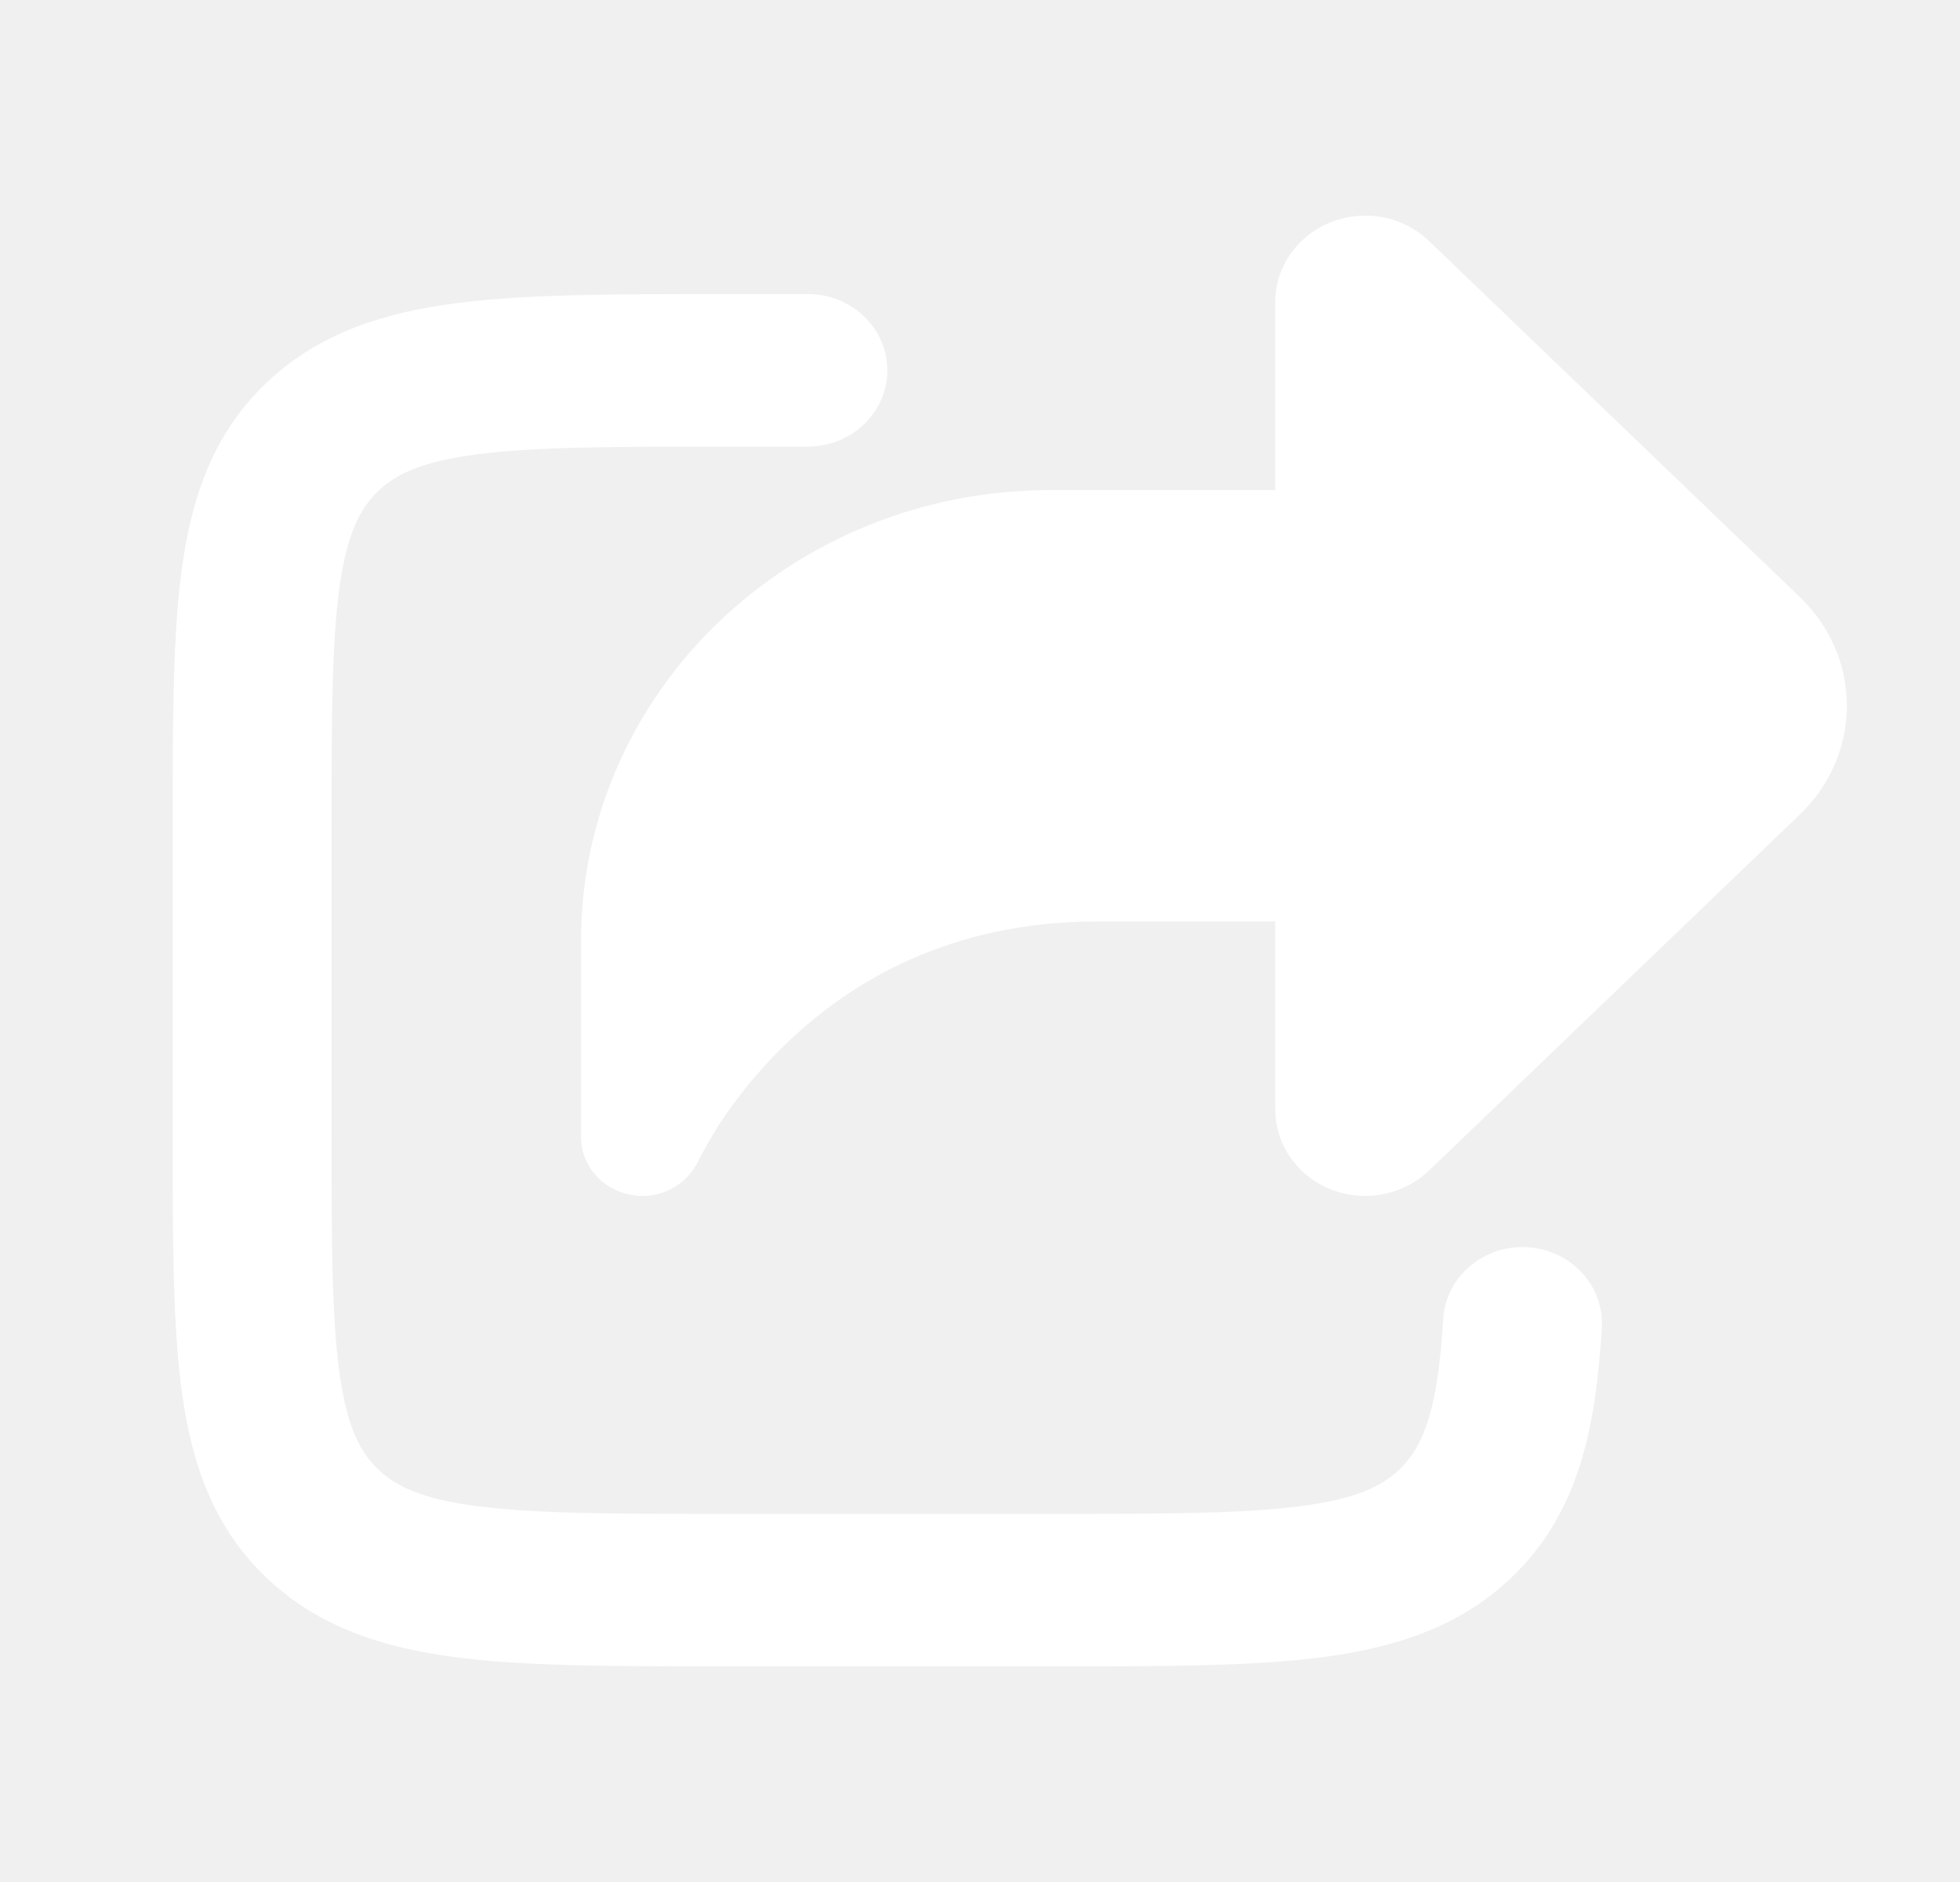
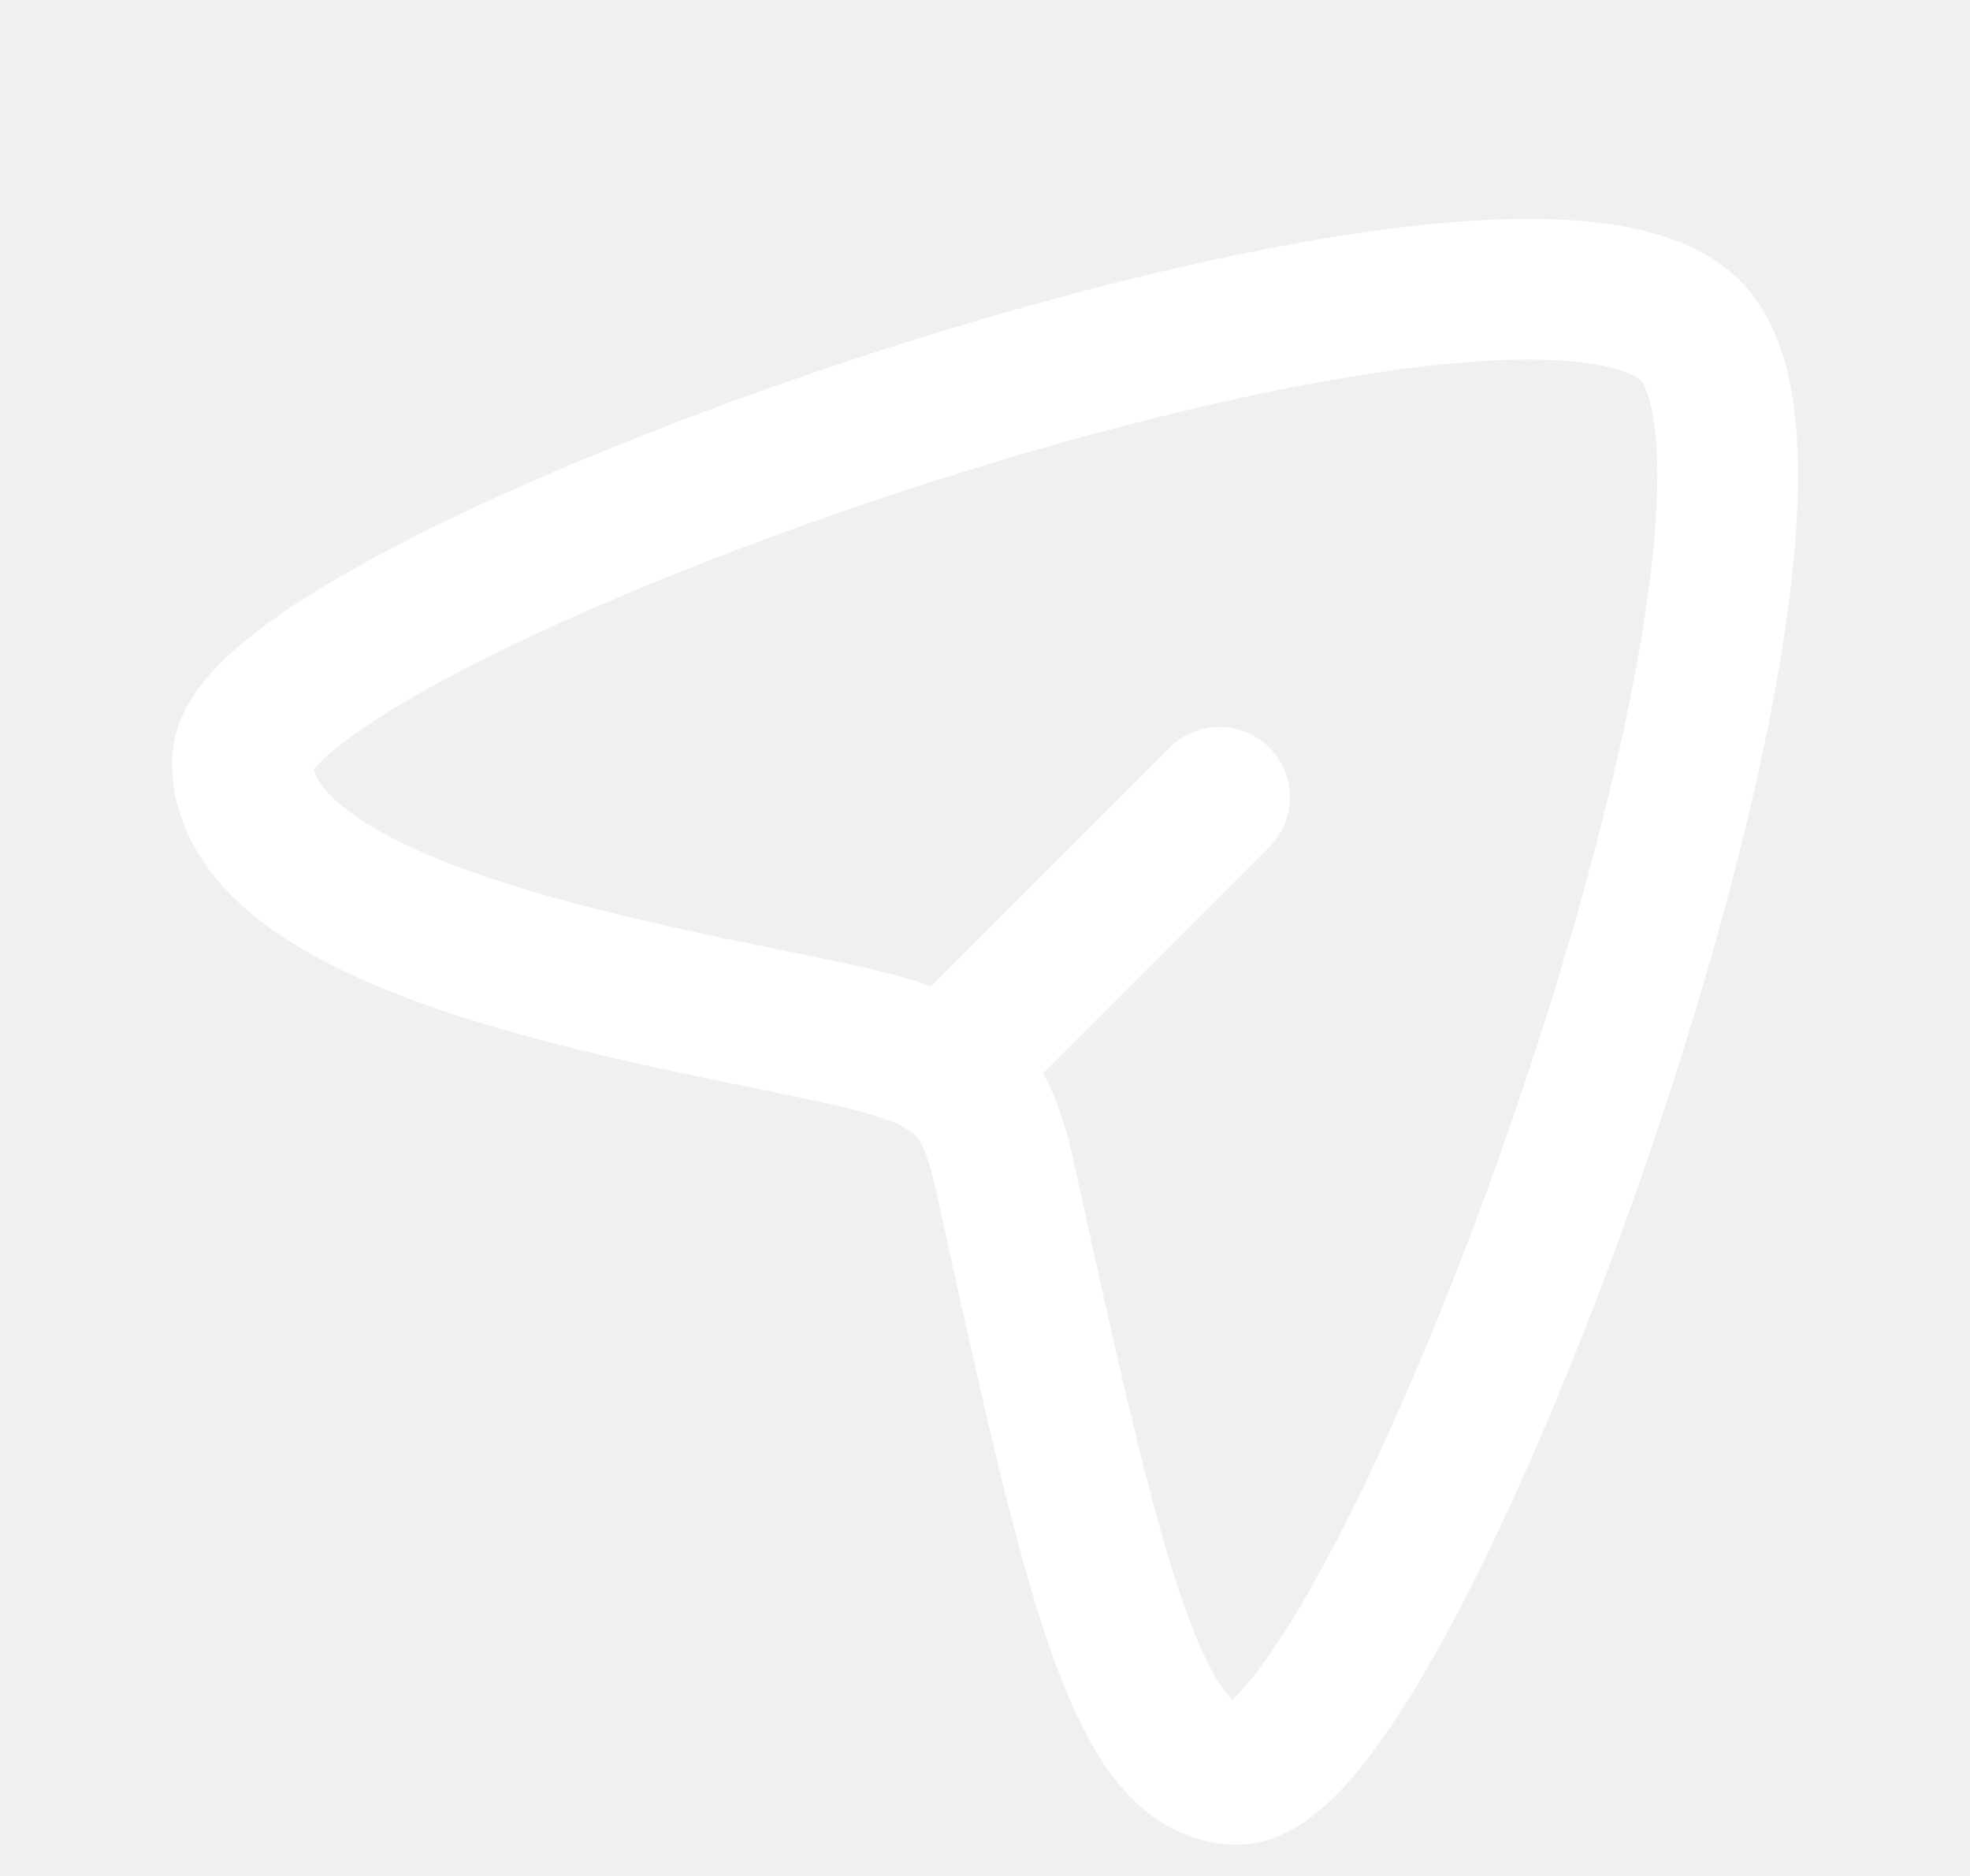
- <svg xmlns="http://www.w3.org/2000/svg" width="25" height="24" fill="none" viewBox="0 0 25 24">
-   <path fill="#fff" fill-rule="evenodd" d="M9.22 3.75h1.085c.56 0 1.013.436 1.013.973s-.454.972-1.013.972H9.292c-1.46 0-2.454.002-3.199.098-.715.092-1.046.255-1.271.471-.226.217-.395.535-.491 1.221-.1.715-.102 1.669-.102 3.071v3.889c0 1.402.002 2.356.102 3.07.096.687.265 1.005.49 1.221.226.217.557.38 1.272.472.745.096 1.738.098 3.2.098h4.089c1.46 0 2.455-.002 3.199-.098.715-.092 1.046-.255 1.271-.471.294-.283.487-.73.556-1.916.032-.536.51-.946 1.068-.916.559.03.986.489.955 1.025-.074 1.26-.287 2.357-1.146 3.182-.665.637-1.495.902-2.434 1.023-.895.116-2.026.115-3.398.115H9.221c-1.372 0-2.502 0-3.397-.115-.94-.121-1.77-.386-2.434-1.024-.665-.637-.94-1.434-1.067-2.336-.12-.86-.12-1.945-.12-3.261v-4.027c0-1.316 0-2.402.12-3.26.127-.903.402-1.7 1.067-2.337s1.494-.903 2.434-1.024c.895-.116 2.025-.116 3.397-.116" clip-rule="evenodd" />
-   <path fill="#fff" d="M17.415 2.75c-.635 0-1.15.495-1.15 1.104V6.25h-2.864c-3.308 0-5.99 2.575-5.99 5.75v2.5c0 .357.261.664.625.735a.79.79 0 0 0 .874-.436 7 7 0 0 1 .256-.45c.188-.289.48-.678.888-1.065.809-.77 2.071-1.533 3.942-1.533h2.27v2.396c0 .61.514 1.104 1.149 1.104.305 0 .597-.117.813-.324l4.732-4.543c.382-.367.597-.864.597-1.384s-.215-1.016-.597-1.383l-4.732-4.543a1.17 1.17 0 0 0-.813-.324" />
+ <svg xmlns="http://www.w3.org/2000/svg" width="21" height="20" fill="none" viewBox="0 0 21 20">
+   <path stroke="#fff" stroke-width="1.5" d="M18.04 3.544C16.225 1.59 2.572 6.378 2.583 8.126c.013 1.982 5.332 2.592 6.806 3.006.887.249 1.124.504 1.329 1.433.925 4.21 1.39 6.305 2.45 6.352 1.688.074 6.643-13.465 4.872-15.373Z" />
+   <path stroke="#fff" stroke-linecap="round" stroke-linejoin="round" stroke-width="1.5" d="M10.083 11.417 13 8.5" />
</svg>
